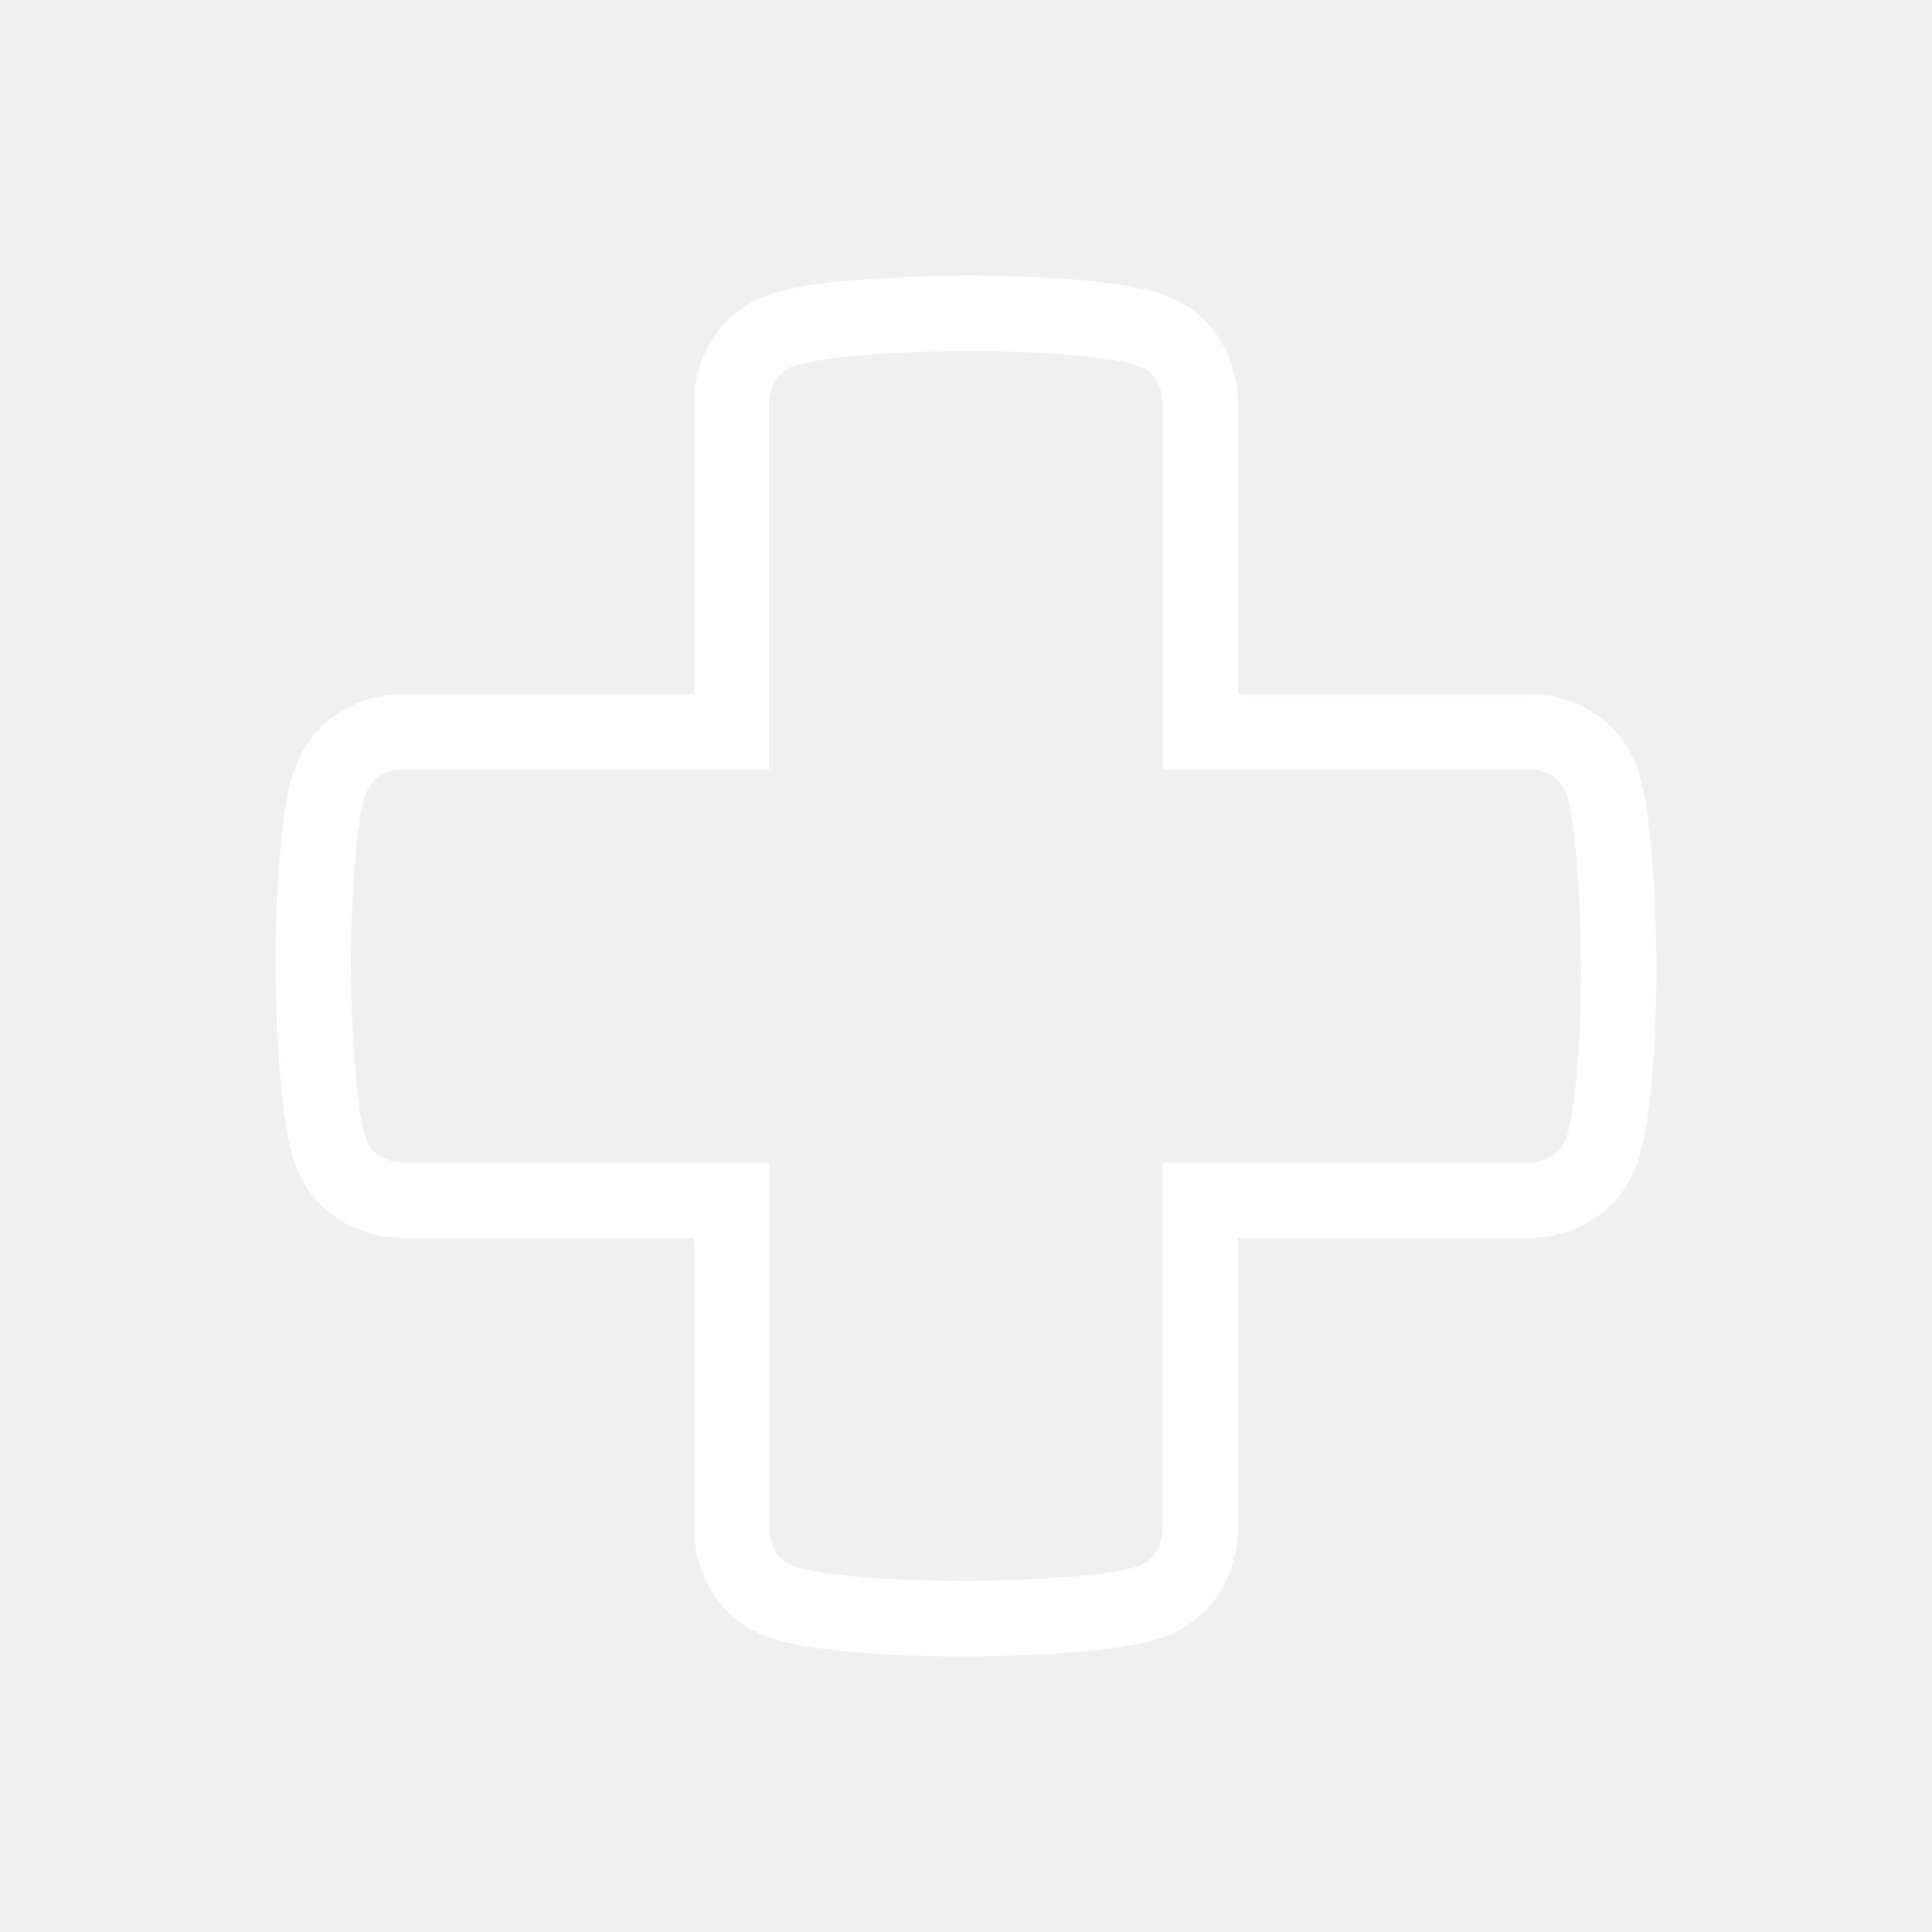
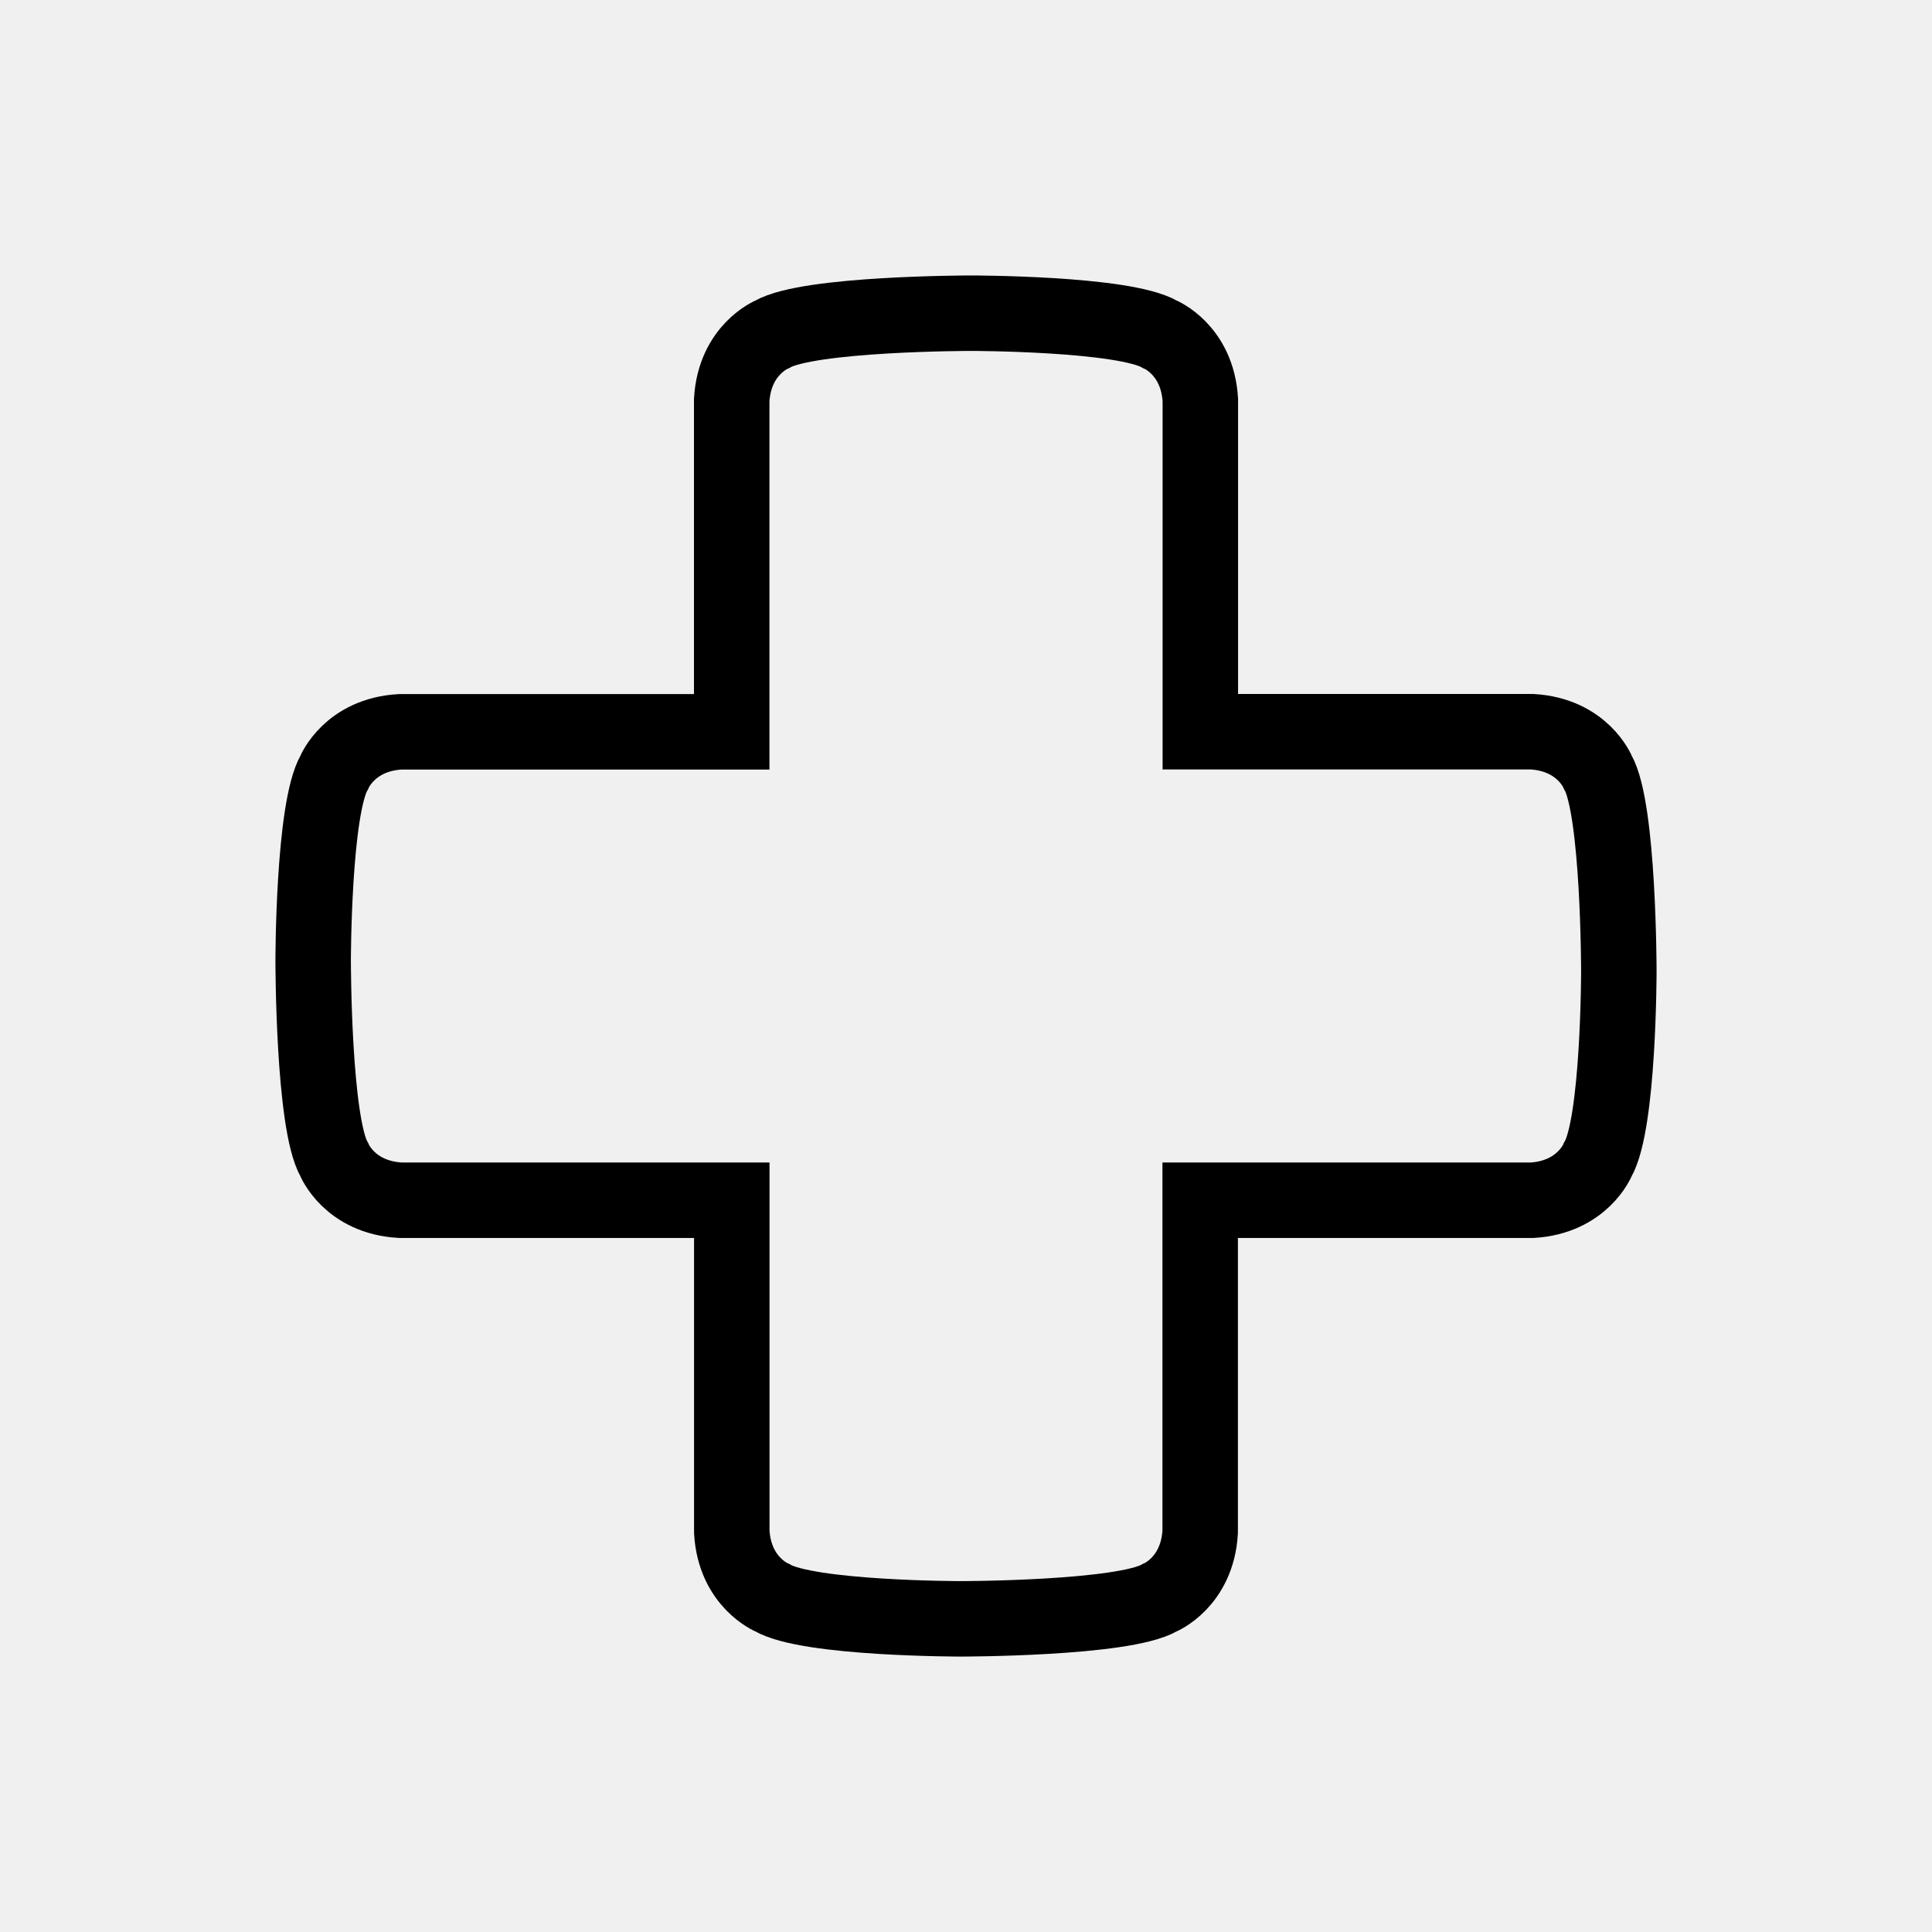
<svg xmlns="http://www.w3.org/2000/svg" id="Layer_1" data-name="Layer 1" viewBox="0 0 512 512">
  <defs>
-     <style>.cls-1{fill:none;stroke:#fff;stroke-miterlimit:10;stroke-width:20px;}</style>
+     <style>.cls-1{fill:none;stroke:currentcolor;stroke-miterlimit:10;stroke-width:20px;}</style>
  </defs>
  <path class="cls-1" d="M423.42,204.61s-4-9.9-17.39-10.7H318.1V106c-.8-13.38-10.7-17.39-10.7-17.39C297.75,83,257.34,83,257.34,83s-43.09,0-52.73,5.62c0,0-9.9,4-10.7,17.39l0,87.93H106c-13.38.8-17.39,10.7-17.39,10.7-5.62,9.64-5.62,50-5.62,50s0,43.09,5.62,52.73c0,0,4,9.9,17.39,10.7l87.93,0V406c.8,13.38,10.7,17.39,10.7,17.39,9.64,5.62,50,5.62,50,5.62s43.09,0,52.73-5.62c0,0,9.9-4,10.7-17.39V318.08H406c13.38-.8,17.39-10.7,17.39-10.7,5.62-9.64,5.62-50.05,5.62-50.05S429,214.25,423.42,204.61Z" />
</svg>
